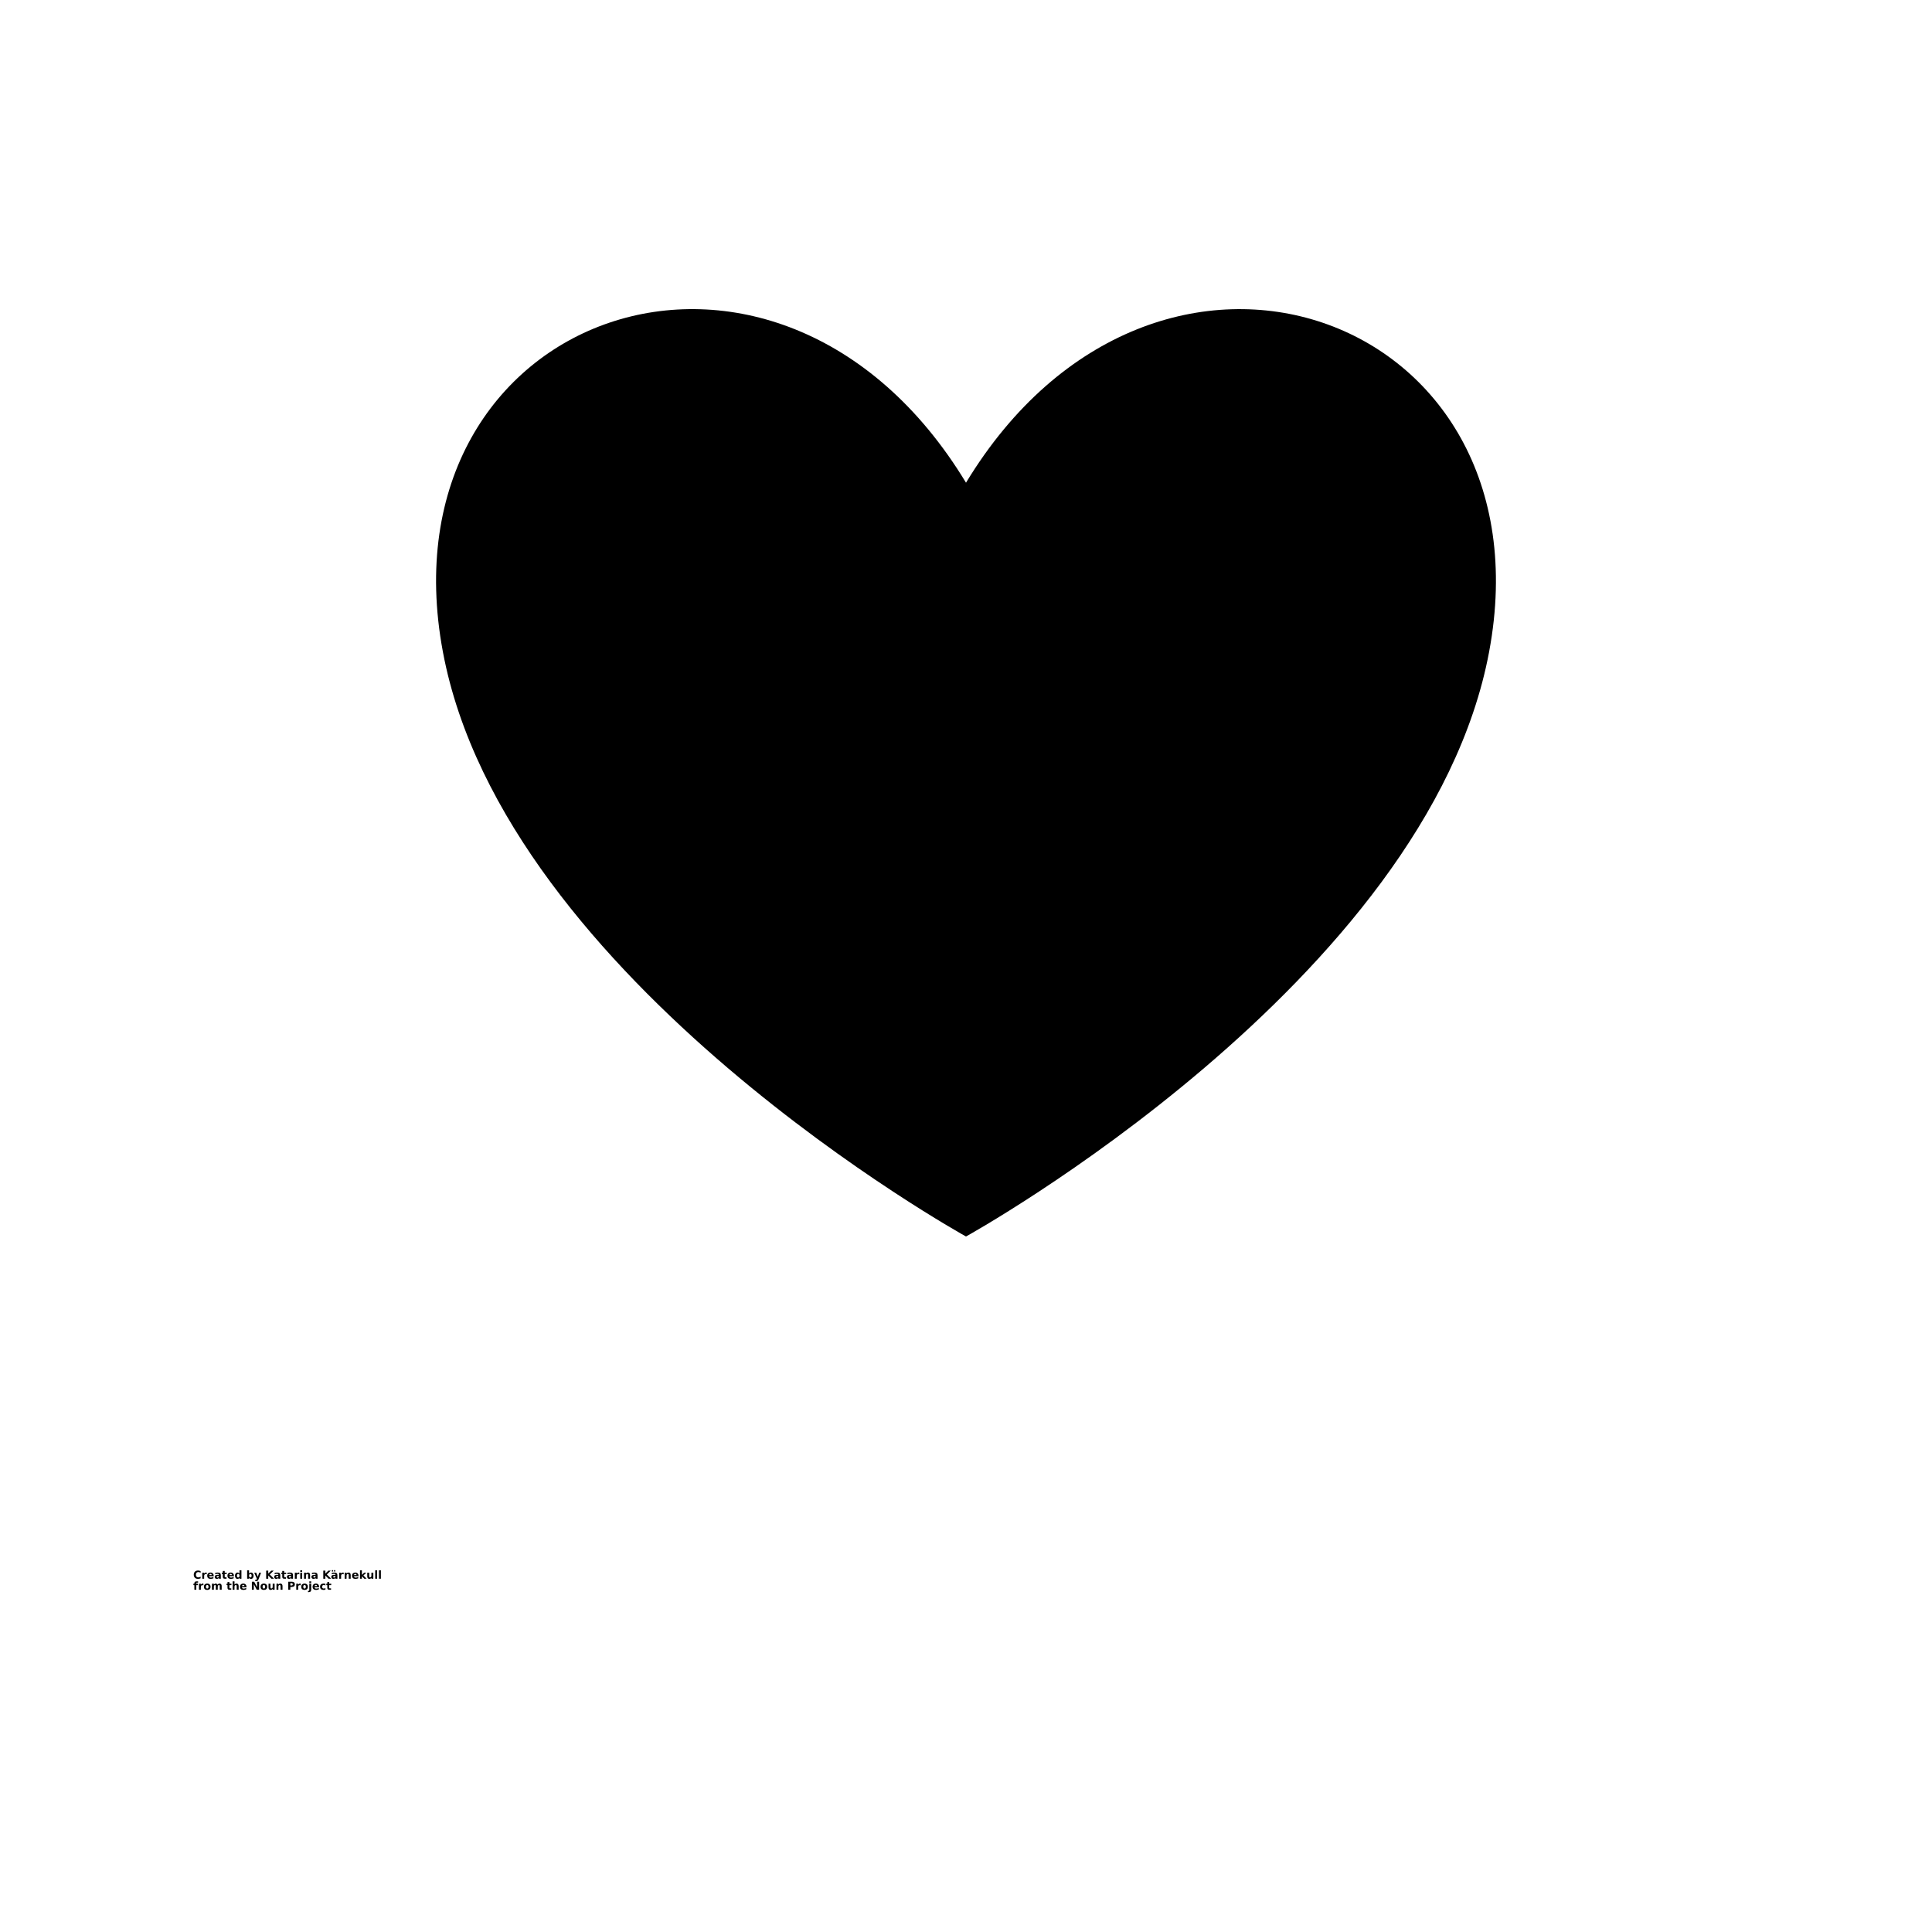
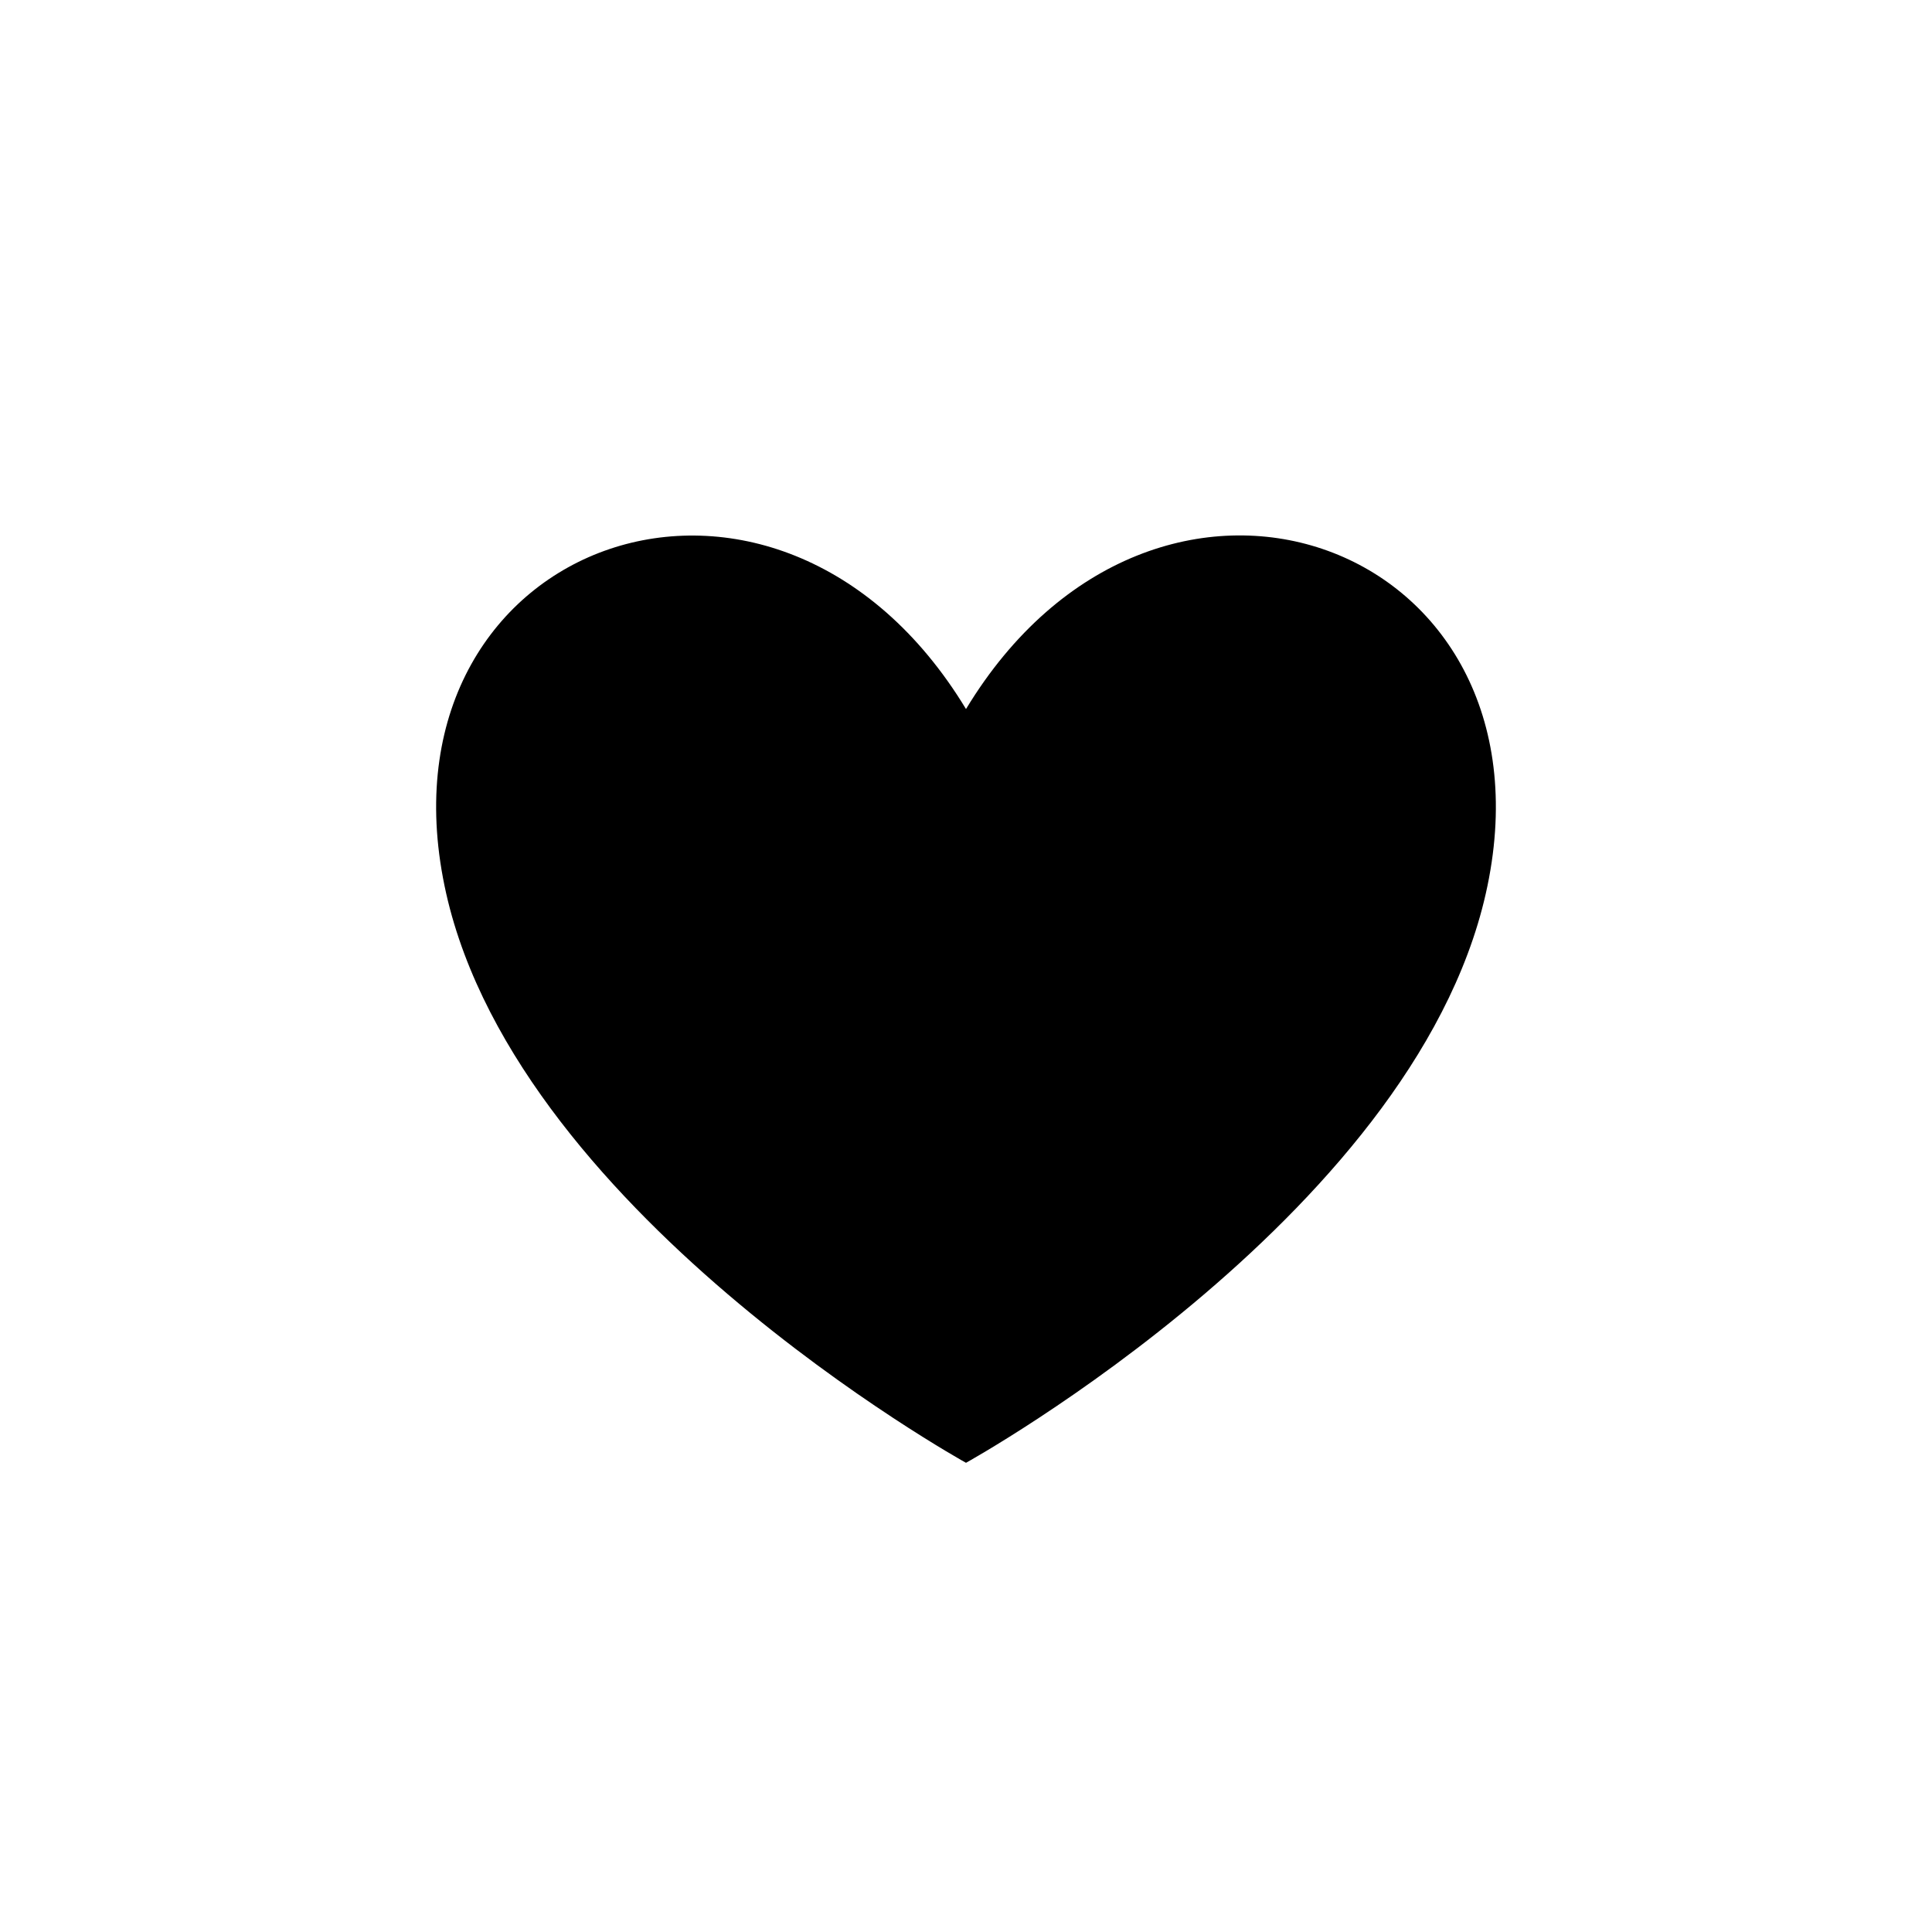
- <svg xmlns="http://www.w3.org/2000/svg" xmlns:xlink="http://www.w3.org/1999/xlink" width="700pt" height="700pt" version="1.1" viewBox="0 0 700 700">
-   <defs>
-     <symbol id="w" overflow="visible">
-       <path d="m2.688-0.156c-0.148 0.074-0.293 0.125-0.438 0.156-0.148 0.039-0.305 0.062-0.469 0.062-0.492 0-0.875-0.133-1.156-0.406-0.281-0.281-0.422-0.648-0.422-1.109 0-0.469 0.141-0.836 0.422-1.109 0.281-0.27 0.664-0.406 1.156-0.406 0.164 0 0.32 0.023 0.469 0.062 0.145 0.031 0.289 0.086 0.438 0.156v0.594c-0.148-0.094-0.289-0.16-0.422-0.203-0.137-0.039-0.277-0.062-0.422-0.062-0.273 0-0.484 0.09-0.641 0.266-0.148 0.168-0.219 0.402-0.219 0.703 0 0.305 0.07 0.543 0.219 0.719 0.156 0.168 0.367 0.25 0.641 0.25 0.145 0 0.285-0.02 0.422-0.062 0.133-0.051 0.273-0.125 0.422-0.219z" />
-     </symbol>
-     <symbol id="b" overflow="visible">
-       <path d="m1.969-1.594c-0.062-0.031-0.125-0.051-0.188-0.062-0.062-0.008-0.125-0.016-0.188-0.016-0.18 0-0.32 0.059-0.422 0.172-0.094 0.117-0.141 0.277-0.141 0.484v1.016h-0.688v-2.188h0.688v0.359c0.094-0.145 0.195-0.25 0.312-0.312 0.113-0.062 0.254-0.094 0.422-0.094h0.062c0.031 0 0.07 0.008 0.125 0.016z" />
-     </symbol>
-     <symbol id="a" overflow="visible">
-       <path d="m2.516-1.094v0.188h-1.625c0.008 0.168 0.066 0.293 0.172 0.375 0.102 0.086 0.242 0.125 0.422 0.125 0.145 0 0.297-0.02 0.453-0.062 0.156-0.051 0.316-0.117 0.484-0.203v0.531c-0.168 0.062-0.336 0.109-0.5 0.141-0.168 0.039-0.336 0.062-0.5 0.062-0.398 0-0.703-0.098-0.922-0.297-0.219-0.207-0.328-0.492-0.328-0.859 0-0.352 0.102-0.629 0.312-0.828 0.219-0.207 0.52-0.312 0.906-0.312 0.344 0 0.613 0.105 0.812 0.312 0.207 0.199 0.312 0.477 0.312 0.828zm-0.719-0.234c0-0.133-0.043-0.242-0.125-0.328-0.074-0.082-0.172-0.125-0.297-0.125-0.137 0-0.246 0.043-0.328 0.125-0.086 0.074-0.137 0.184-0.156 0.328z" />
-     </symbol>
-     <symbol id="d" overflow="visible">
-       <path d="m1.312-0.984c-0.148 0-0.258 0.027-0.328 0.078-0.074 0.043-0.109 0.117-0.109 0.219 0 0.086 0.031 0.152 0.094 0.203 0.062 0.055 0.145 0.078 0.25 0.078 0.125 0 0.234-0.047 0.328-0.141s0.141-0.211 0.141-0.359v-0.078zm1.078-0.266v1.25h-0.703v-0.328c-0.094 0.137-0.203 0.234-0.328 0.297-0.117 0.062-0.258 0.094-0.422 0.094-0.23 0-0.418-0.066-0.562-0.203-0.137-0.133-0.203-0.305-0.203-0.516 0-0.258 0.086-0.445 0.266-0.562 0.176-0.125 0.453-0.188 0.828-0.188h0.422v-0.047c0-0.113-0.047-0.195-0.141-0.25-0.086-0.051-0.219-0.078-0.406-0.078-0.148 0-0.289 0.016-0.422 0.047-0.125 0.031-0.246 0.078-0.359 0.141v-0.531c0.156-0.039 0.305-0.066 0.453-0.078 0.156-0.02 0.305-0.031 0.453-0.031 0.395 0 0.68 0.078 0.859 0.234 0.176 0.148 0.266 0.398 0.266 0.75z" />
-     </symbol>
-     <symbol id="c" overflow="visible">
-       <path d="m1.094-2.812v0.625h0.734v0.5h-0.734v0.922c0 0.105 0.02 0.18 0.062 0.219 0.039 0.031 0.125 0.047 0.25 0.047h0.359v0.5h-0.609c-0.273 0-0.465-0.055-0.578-0.172-0.117-0.113-0.172-0.312-0.172-0.594v-0.922h-0.359v-0.5h0.359v-0.625z" />
-     </symbol>
-     <symbol id="l" overflow="visible">
-       <path d="m1.828-1.875v-1.172h0.703v3.047h-0.703v-0.312c-0.094 0.125-0.203 0.219-0.328 0.281-0.117 0.062-0.246 0.094-0.391 0.094-0.273 0-0.496-0.109-0.672-0.328-0.168-0.219-0.25-0.492-0.25-0.828 0-0.332 0.082-0.602 0.25-0.812 0.176-0.219 0.398-0.328 0.672-0.328 0.145 0 0.273 0.031 0.391 0.094 0.125 0.055 0.234 0.141 0.328 0.266zm-0.469 1.422c0.156 0 0.27-0.051 0.344-0.156 0.082-0.113 0.125-0.273 0.125-0.484 0-0.207-0.043-0.363-0.125-0.469-0.074-0.113-0.188-0.172-0.344-0.172-0.148 0-0.262 0.059-0.344 0.172-0.074 0.105-0.109 0.262-0.109 0.469 0 0.211 0.035 0.371 0.109 0.484 0.082 0.105 0.195 0.156 0.344 0.156z" />
-     </symbol>
-     <symbol id="k" overflow="visible">
-       <path d="m1.5-0.453c0.145 0 0.258-0.051 0.344-0.156 0.082-0.113 0.125-0.273 0.125-0.484 0-0.207-0.043-0.363-0.125-0.469-0.086-0.113-0.199-0.172-0.344-0.172-0.148 0-0.262 0.059-0.344 0.172-0.086 0.105-0.125 0.262-0.125 0.469 0 0.211 0.039 0.371 0.125 0.484 0.082 0.105 0.195 0.156 0.344 0.156zm-0.469-1.422c0.102-0.125 0.211-0.211 0.328-0.266 0.113-0.062 0.25-0.094 0.406-0.094 0.27 0 0.488 0.109 0.656 0.328 0.176 0.211 0.266 0.48 0.266 0.812 0 0.336-0.09 0.609-0.266 0.828-0.168 0.219-0.387 0.328-0.656 0.328-0.156 0-0.293-0.031-0.406-0.094-0.117-0.062-0.227-0.156-0.328-0.281v0.312h-0.688v-3.047h0.688z" />
-     </symbol>
-     <symbol id="j" overflow="visible">
-       <path d="m0.047-2.188h0.703l0.594 1.484 0.5-1.484h0.688l-0.922 2.391c-0.086 0.25-0.188 0.422-0.312 0.516s-0.289 0.141-0.484 0.141h-0.406v-0.453h0.219c0.113 0 0.195-0.023 0.25-0.062 0.051-0.031 0.094-0.102 0.125-0.203l0.031-0.062z" />
-     </symbol>
-     <symbol id="g" overflow="visible">
-       <path d="m0.375-2.922h0.75v1.062l1.078-1.062h0.875l-1.406 1.391 1.547 1.531h-0.938l-1.156-1.156v1.156h-0.75z" />
-     </symbol>
-     <symbol id="v" overflow="visible">
-       <path d="m0.344-2.188h0.688v2.188h-0.688zm0-0.859h0.688v0.578h-0.688z" />
-     </symbol>
-     <symbol id="f" overflow="visible">
-       <path d="m2.531-1.328v1.328h-0.703v-1.016c0-0.188-0.008-0.316-0.016-0.391 0-0.07-0.012-0.125-0.031-0.156-0.031-0.051-0.074-0.086-0.125-0.109-0.043-0.031-0.094-0.047-0.156-0.047-0.148 0-0.262 0.059-0.344 0.172-0.086 0.117-0.125 0.273-0.125 0.469v1.078h-0.688v-2.188h0.688v0.312c0.102-0.125 0.211-0.211 0.328-0.266 0.125-0.062 0.258-0.094 0.406-0.094 0.25 0 0.438 0.078 0.562 0.234 0.133 0.148 0.203 0.371 0.203 0.672z" />
-     </symbol>
-     <symbol id="u" overflow="visible">
-       <path d="m1.312-0.984c-0.148 0-0.258 0.027-0.328 0.078-0.074 0.043-0.109 0.117-0.109 0.219 0 0.086 0.031 0.152 0.094 0.203 0.062 0.055 0.145 0.078 0.25 0.078 0.125 0 0.234-0.047 0.328-0.141s0.141-0.211 0.141-0.359v-0.078zm1.078-0.266v1.25h-0.703v-0.328c-0.094 0.137-0.203 0.234-0.328 0.297-0.117 0.062-0.258 0.094-0.422 0.094-0.23 0-0.418-0.066-0.562-0.203-0.137-0.133-0.203-0.305-0.203-0.516 0-0.258 0.086-0.445 0.266-0.562 0.176-0.125 0.453-0.188 0.828-0.188h0.422v-0.047c0-0.113-0.047-0.195-0.141-0.25-0.086-0.051-0.219-0.078-0.406-0.078-0.148 0-0.289 0.016-0.422 0.047-0.125 0.031-0.246 0.078-0.359 0.141v-0.531c0.156-0.039 0.305-0.066 0.453-0.078 0.156-0.02 0.305-0.031 0.453-0.031 0.395 0 0.68 0.078 0.859 0.234 0.176 0.148 0.266 0.398 0.266 0.75zm-2-1.844h0.453v0.484h-0.453zm0.766 0h0.453v0.484h-0.453z" />
-     </symbol>
-     <symbol id="t" overflow="visible">
-       <path d="m0.344-3.047h0.688v1.656l0.812-0.797h0.812l-1.078 1 1.156 1.188h-0.844l-0.859-0.906v0.906h-0.688z" />
-     </symbol>
-     <symbol id="i" overflow="visible">
-       <path d="m0.312-0.859v-1.328h0.703v0.219 0.453 0.344c0 0.18 0.004 0.309 0.016 0.391 0.008 0.074 0.023 0.133 0.047 0.172 0.02 0.043 0.051 0.078 0.094 0.109 0.051 0.023 0.109 0.031 0.172 0.031 0.145 0 0.258-0.055 0.344-0.172 0.082-0.113 0.125-0.27 0.125-0.469v-1.078h0.703v2.188h-0.703v-0.312c-0.105 0.125-0.219 0.219-0.344 0.281-0.117 0.062-0.242 0.094-0.375 0.094-0.262 0-0.461-0.078-0.594-0.234-0.125-0.156-0.188-0.383-0.188-0.688z" />
-     </symbol>
-     <symbol id="h" overflow="visible">
-       <path d="m0.344-3.047h0.688v3.047h-0.688z" />
-     </symbol>
-     <symbol id="s" overflow="visible">
-       <path d="m1.781-3.047v0.469h-0.391c-0.105 0-0.18 0.023-0.219 0.062-0.031 0.031-0.047 0.09-0.047 0.172v0.156h0.594v0.5h-0.594v1.688h-0.703v-1.688h-0.344v-0.5h0.344v-0.156c0-0.238 0.066-0.414 0.203-0.531 0.133-0.113 0.336-0.172 0.609-0.172z" />
-     </symbol>
-     <symbol id="e" overflow="visible">
-       <path d="m1.375-1.734c-0.156 0-0.277 0.059-0.359 0.172-0.074 0.105-0.109 0.262-0.109 0.469 0 0.211 0.035 0.371 0.109 0.484 0.082 0.117 0.203 0.172 0.359 0.172s0.27-0.055 0.344-0.172c0.082-0.113 0.125-0.273 0.125-0.484 0-0.207-0.043-0.363-0.125-0.469-0.074-0.113-0.188-0.172-0.344-0.172zm0-0.5c0.375 0 0.664 0.105 0.875 0.312 0.219 0.199 0.328 0.477 0.328 0.828 0 0.367-0.109 0.652-0.328 0.859-0.211 0.199-0.5 0.297-0.875 0.297s-0.672-0.098-0.891-0.297c-0.211-0.207-0.312-0.492-0.312-0.859 0-0.352 0.102-0.629 0.312-0.828 0.219-0.207 0.516-0.312 0.891-0.312z" />
-     </symbol>
-     <symbol id="r" overflow="visible">
-       <path d="m2.359-1.828c0.094-0.133 0.195-0.234 0.312-0.297 0.125-0.07 0.258-0.109 0.406-0.109 0.25 0 0.441 0.078 0.578 0.234 0.133 0.148 0.203 0.371 0.203 0.672v1.328h-0.703v-1.141-0.047-0.078c0-0.156-0.027-0.27-0.078-0.344-0.043-0.07-0.117-0.109-0.219-0.109-0.125 0-0.227 0.059-0.297 0.172-0.074 0.105-0.117 0.262-0.125 0.469v1.078h-0.703v-1.141c0-0.238-0.023-0.395-0.062-0.469-0.043-0.07-0.117-0.109-0.219-0.109-0.137 0-0.242 0.059-0.312 0.172-0.074 0.105-0.109 0.262-0.109 0.469v1.078h-0.703v-2.188h0.703v0.312c0.094-0.113 0.191-0.203 0.297-0.266 0.113-0.062 0.238-0.094 0.375-0.094 0.145 0 0.273 0.039 0.391 0.109 0.125 0.074 0.211 0.172 0.266 0.297z" />
-     </symbol>
-     <symbol id="q" overflow="visible">
-       <path d="m2.531-1.328v1.328h-0.703v-1.016c0-0.188-0.008-0.316-0.016-0.391 0-0.07-0.012-0.125-0.031-0.156-0.031-0.051-0.074-0.086-0.125-0.109-0.043-0.031-0.094-0.047-0.156-0.047-0.148 0-0.262 0.059-0.344 0.172-0.086 0.117-0.125 0.273-0.125 0.469v1.078h-0.688v-3.047h0.688v1.172c0.102-0.125 0.211-0.211 0.328-0.266 0.125-0.062 0.258-0.094 0.406-0.094 0.25 0 0.438 0.078 0.562 0.234 0.133 0.148 0.203 0.371 0.203 0.672z" />
-     </symbol>
-     <symbol id="p" overflow="visible">
-       <path d="m0.375-2.922h0.828l1.062 2v-2h0.719v2.922h-0.844l-1.062-2v2h-0.703z" />
-     </symbol>
-     <symbol id="o" overflow="visible">
-       <path d="m0.375-2.922h1.234c0.375 0 0.66 0.086 0.859 0.25 0.195 0.168 0.297 0.402 0.297 0.703 0 0.312-0.102 0.555-0.297 0.719-0.199 0.156-0.484 0.234-0.859 0.234h-0.484v1.016h-0.75zm0.75 0.547v0.812h0.406c0.145 0 0.258-0.031 0.344-0.094 0.082-0.07 0.125-0.176 0.125-0.312 0-0.125-0.043-0.223-0.125-0.297-0.086-0.07-0.199-0.109-0.344-0.109z" />
-     </symbol>
-     <symbol id="n" overflow="visible">
-       <path d="m0.344-2.188h0.688v2.141c0 0.301-0.074 0.523-0.219 0.672-0.137 0.156-0.336 0.234-0.594 0.234h-0.359v-0.453h0.125c0.133 0 0.227-0.031 0.281-0.094 0.051-0.062 0.078-0.184 0.078-0.359zm0-0.859h0.688v0.578h-0.688z" />
-     </symbol>
-     <symbol id="m" overflow="visible">
-       <path d="m2.109-2.125v0.578c-0.094-0.062-0.195-0.109-0.297-0.141-0.094-0.031-0.195-0.047-0.297-0.047-0.188 0-0.34 0.059-0.453 0.172-0.105 0.105-0.156 0.262-0.156 0.469 0 0.211 0.051 0.371 0.156 0.484 0.113 0.117 0.266 0.172 0.453 0.172 0.113 0 0.219-0.016 0.312-0.047 0.102-0.039 0.195-0.094 0.281-0.156v0.578c-0.117 0.043-0.23 0.07-0.344 0.094-0.105 0.02-0.215 0.031-0.328 0.031-0.398 0-0.711-0.098-0.938-0.297-0.219-0.207-0.328-0.492-0.328-0.859 0-0.363 0.109-0.645 0.328-0.844 0.227-0.195 0.539-0.297 0.938-0.297 0.113 0 0.223 0.012 0.328 0.031 0.113 0.012 0.227 0.039 0.344 0.078z" />
-     </symbol>
-   </defs>
-   <g>
-     <path d="m350 174.89c-68.602-113.25-212.55-61.84-189.54 61.246 22.336 119.51 189.54 211.87 189.54 211.87s167.2-92.359 189.54-211.86c23.016-123.09-120.93-174.5-189.54-61.25z" />
-     <use x="70" y="572" xlink:href="#w" />
-     <use x="72.938" y="572" xlink:href="#b" />
-     <use x="74.906" y="572" xlink:href="#a" />
-     <use x="77.621" y="572" xlink:href="#d" />
-     <use x="80.32" y="572" xlink:href="#c" />
-     <use x="82.234" y="572" xlink:href="#a" />
-     <use x="84.945" y="572" xlink:href="#l" />
-     <use x="89.203" y="572" xlink:href="#k" />
-     <use x="92.062" y="572" xlink:href="#j" />
-     <use x="96.062" y="572" xlink:href="#g" />
-     <use x="99.164" y="572" xlink:href="#d" />
-     <use x="101.863" y="572" xlink:href="#c" />
-     <use x="103.773" y="572" xlink:href="#d" />
-     <use x="106.477" y="572" xlink:href="#b" />
-     <use x="108.445" y="572" xlink:href="#v" />
-     <use x="109.82" y="572" xlink:href="#f" />
-     <use x="112.664" y="572" xlink:href="#d" />
-     <use x="116.758" y="572" xlink:href="#g" />
-     <use x="119.859" y="572" xlink:href="#u" />
-     <use x="122.555" y="572" xlink:href="#b" />
-     <use x="124.531" y="572" xlink:href="#f" />
-     <use x="127.375" y="572" xlink:href="#a" />
-     <use x="130.09" y="572" xlink:href="#t" />
-     <use x="132.75" y="572" xlink:href="#i" />
-     <use x="135.598" y="572" xlink:href="#h" />
-     <use x="136.969" y="572" xlink:href="#h" />
-     <use x="70" y="576" xlink:href="#s" />
-     <use x="71.742" y="576" xlink:href="#b" />
-     <use x="73.711" y="576" xlink:href="#e" />
-     <use x="76.461" y="576" xlink:href="#r" />
-     <use x="82.023" y="576" xlink:href="#c" />
-     <use x="83.934" y="576" xlink:href="#q" />
-     <use x="86.781" y="576" xlink:href="#a" />
-     <use x="90.887" y="576" xlink:href="#p" />
-     <use x="94.234" y="576" xlink:href="#e" />
-     <use x="96.984" y="576" xlink:href="#i" />
-     <use x="99.828" y="576" xlink:href="#f" />
-     <use x="104.07" y="576" xlink:href="#o" />
-     <use x="107" y="576" xlink:href="#b" />
-     <use x="108.977" y="576" xlink:href="#e" />
-     <use x="111.723" y="576" xlink:href="#n" />
-     <use x="113.094" y="576" xlink:href="#a" />
-     <use x="115.805" y="576" xlink:href="#m" />
-     <use x="118.18" y="576" xlink:href="#c" />
-   </g>
+ <svg xmlns="http://www.w3.org/2000/svg" version="1.1" id="Layer_1" x="0px" y="0px" viewBox="0 0 700 700" style="enable-background:new 0 0 700 700;" xml:space="preserve">
+   <path d="M350,256.9c-68.6-113.2-212.6-61.8-189.5,61.2C182.8,437.6,350,530,350,530s167.2-92.4,189.5-211.9  C562.6,195.1,418.6,143.6,350,256.9L350,256.9z" />
</svg>
